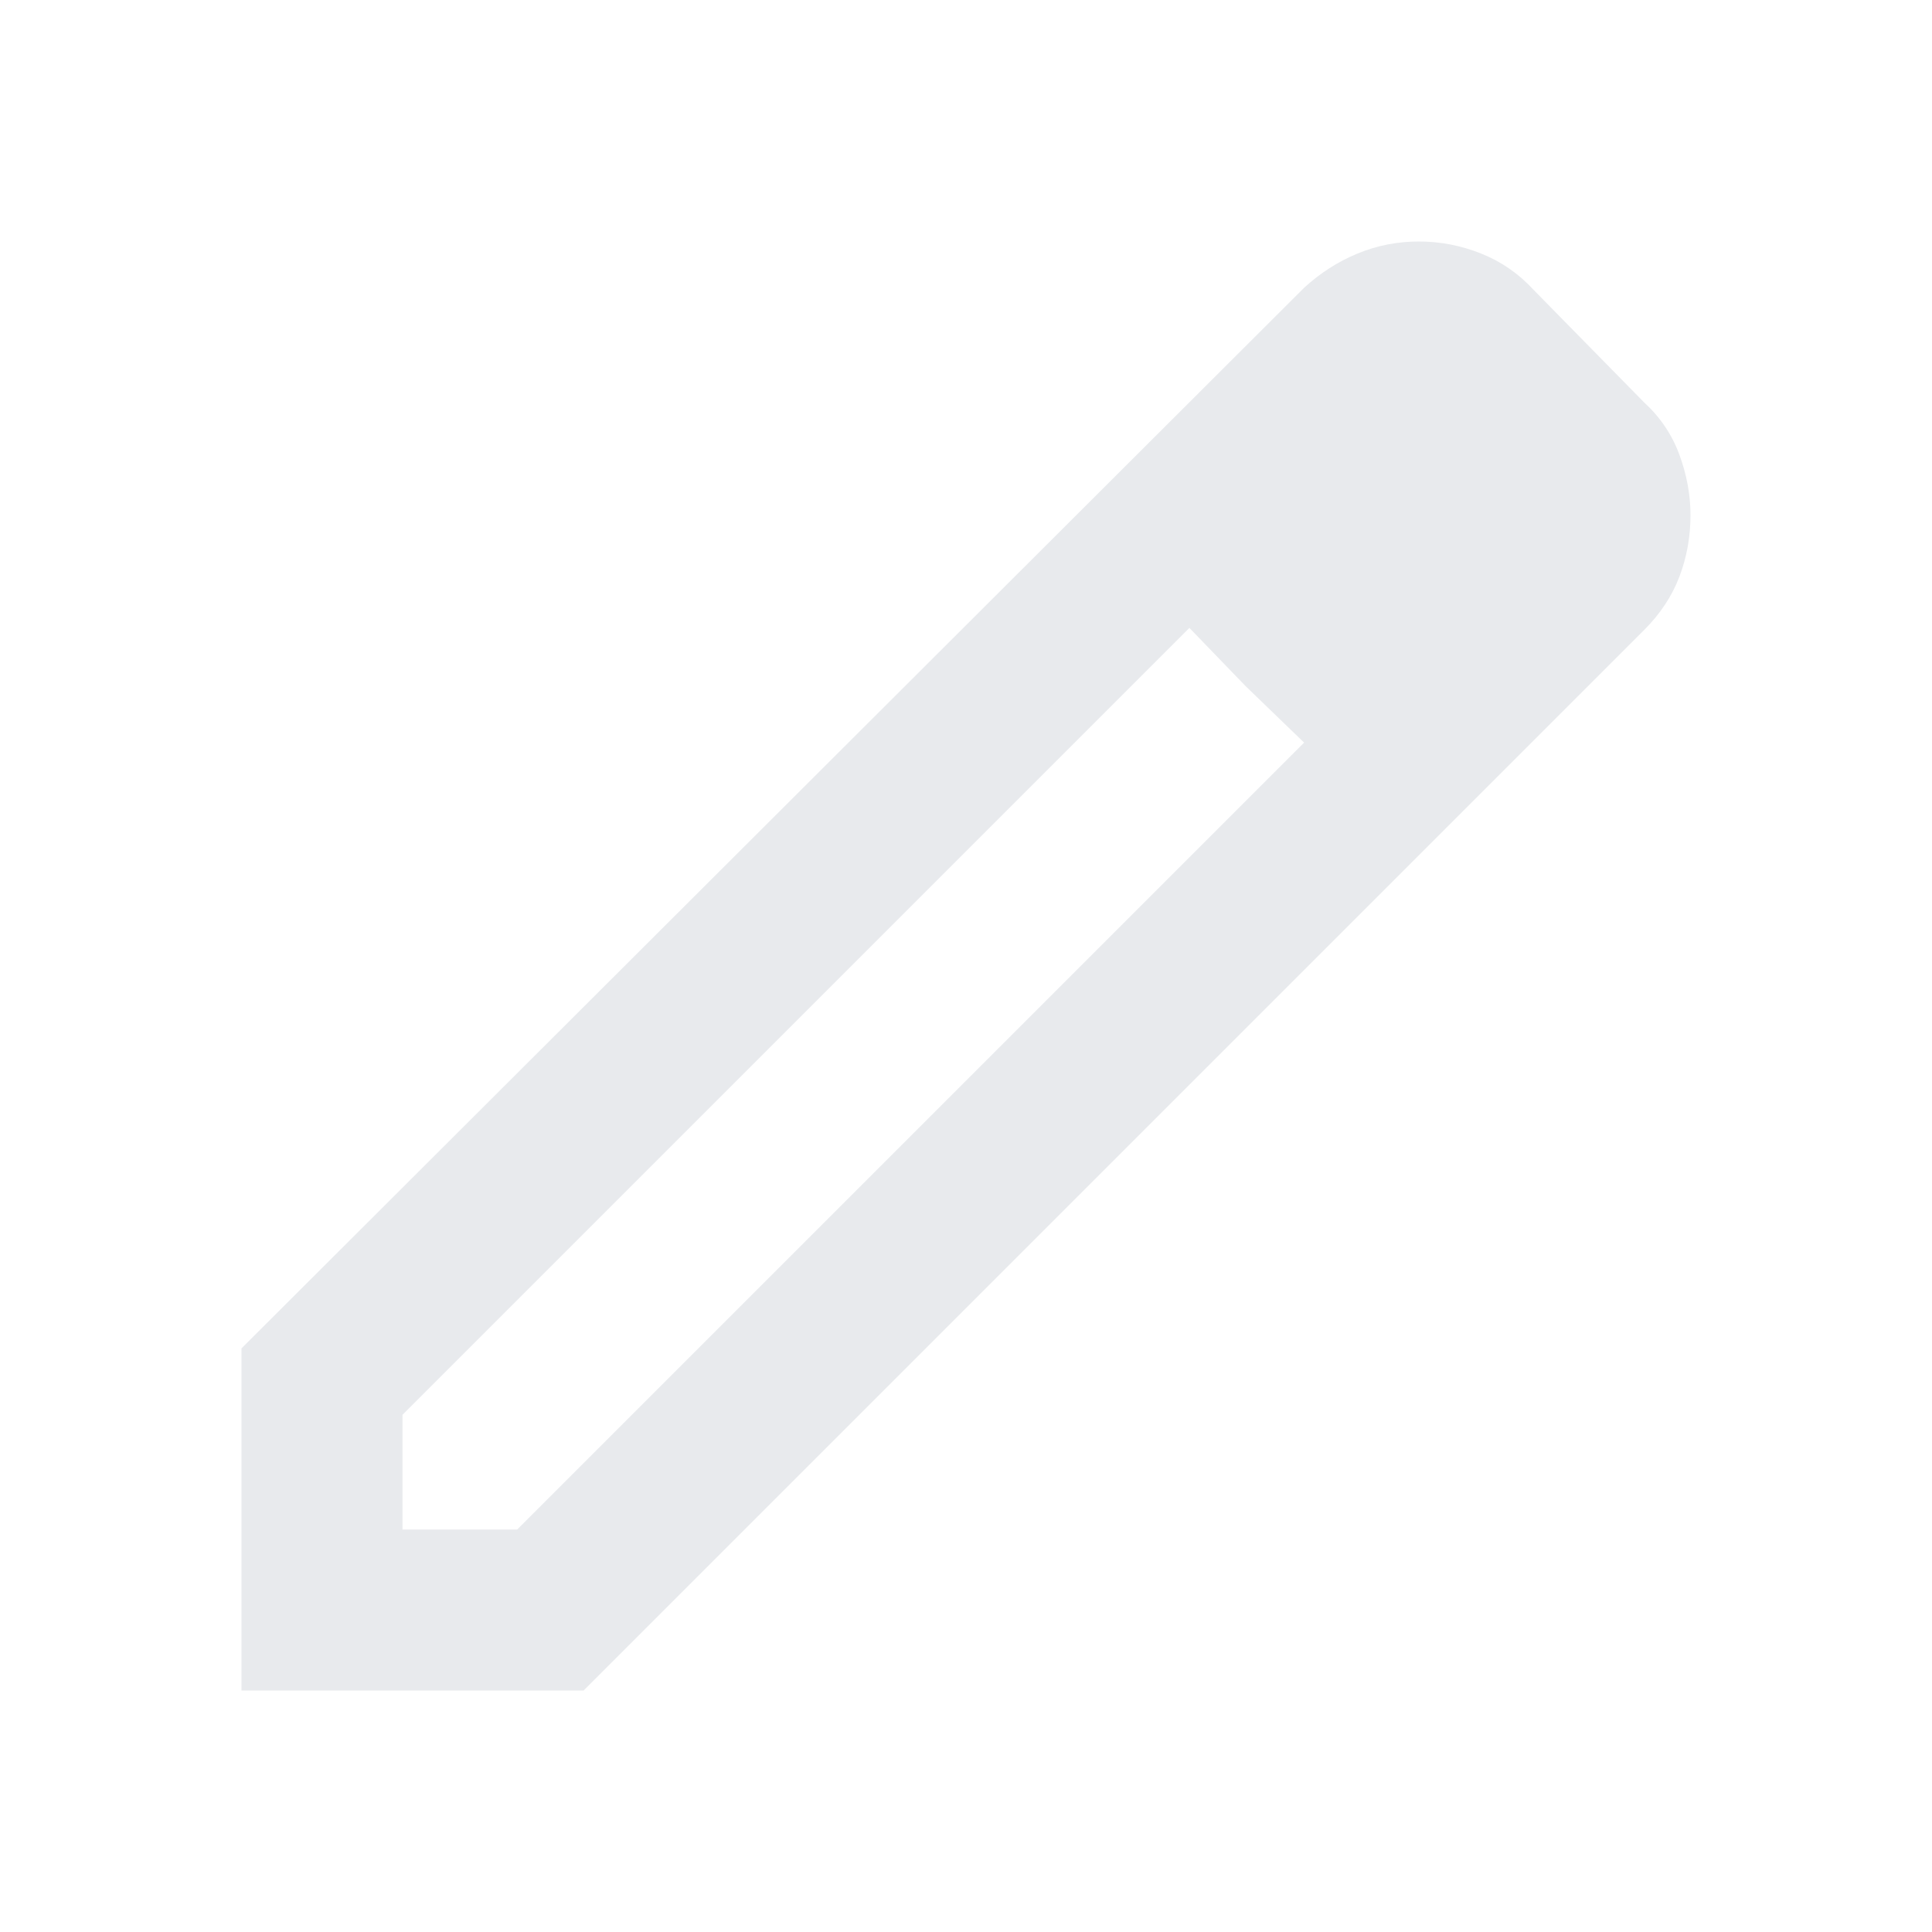
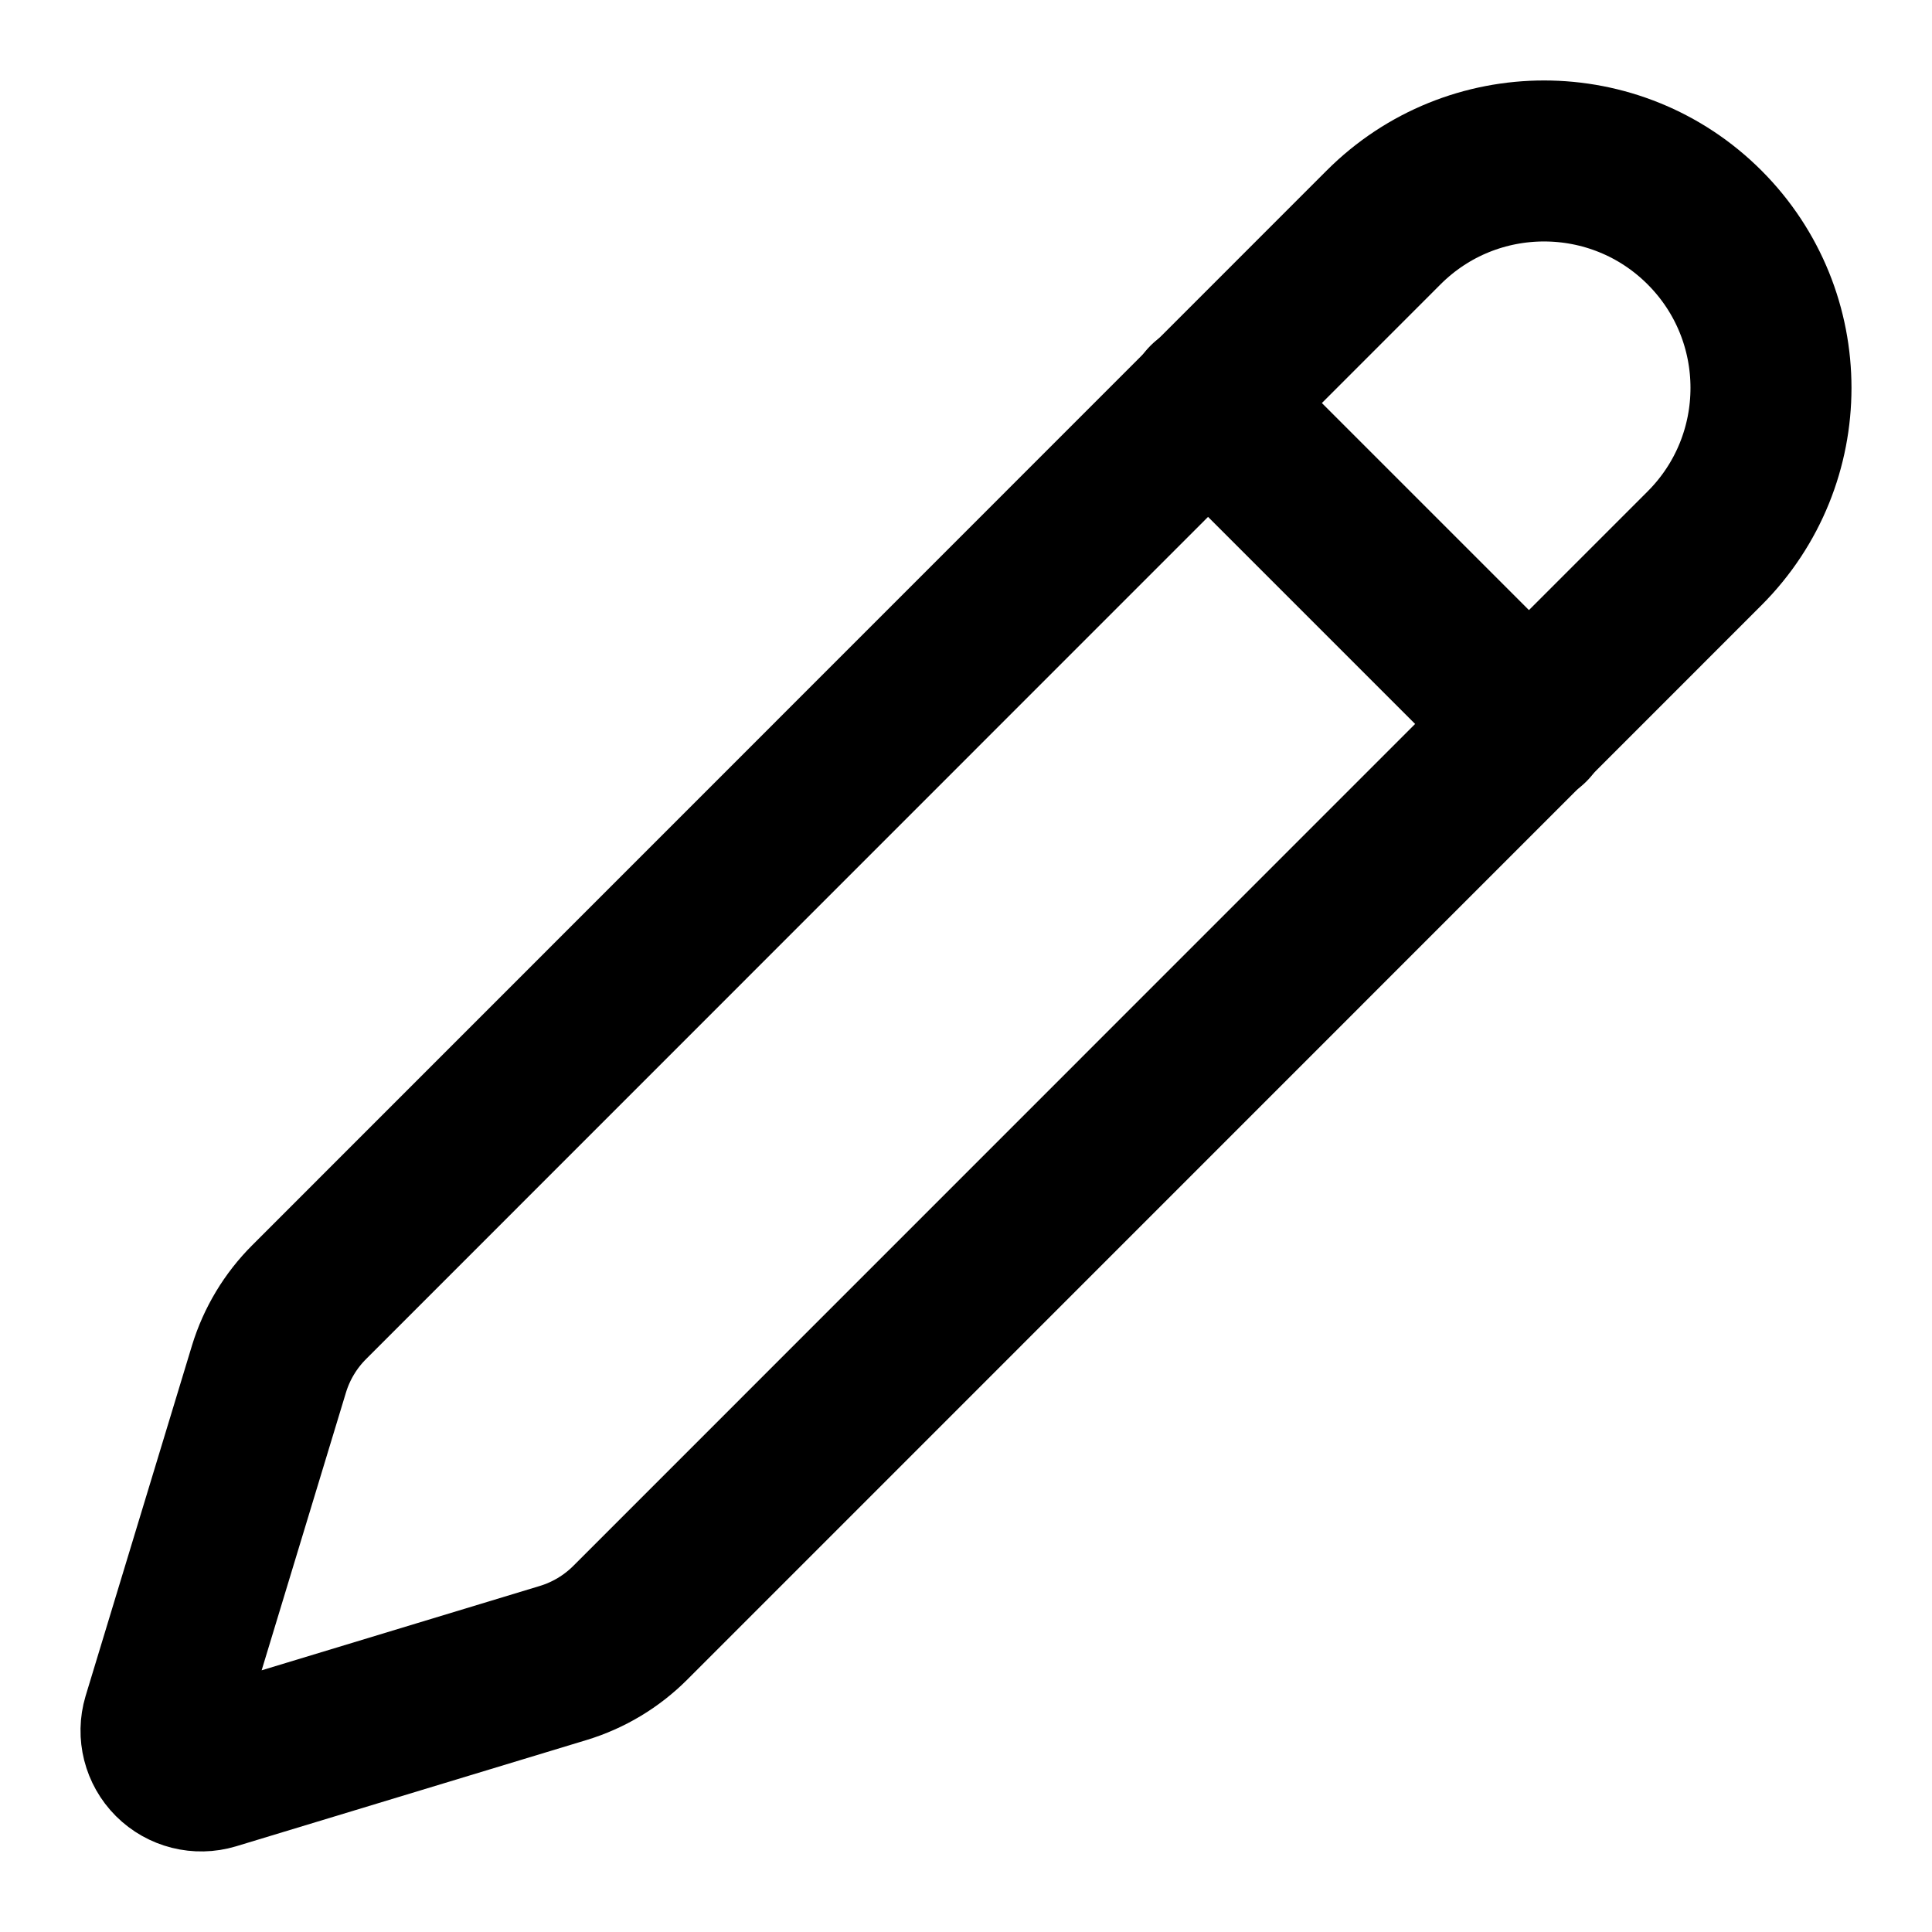
- <svg xmlns="http://www.w3.org/2000/svg" height="24px" viewBox="0 -960 960 960" width="24px" fill="#e8eaed">
-   <path d="M200-200h57l391-391-57-57-391 391v57Zm-80 80v-170l528-527q12-11 26.5-17t30.5-6q16 0 31 6t26 18l55 56q12 11 17.5 26t5.5 30q0 16-5.5 30.5T817-647L290-120H120Zm640-584-56-56 56 56Zm-141 85-28-29 57 57-29-28Z" />
+ <svg xmlns="http://www.w3.org/2000/svg" width="24" height="24" viewBox="0 0 24 24" fill="none" stroke="currentColor" stroke-width="2" stroke-linecap="round" stroke-linejoin="round" class="lucide lucide-pencil">
+   <path d="M21.174 6.812a1 1 0 0 0-3.986-3.987L3.842 16.174a2 2 0 0 0-.5.83l-1.321 4.352a.5.5 0 0 0 .623.622l4.353-1.32a2 2 0 0 0 .83-.497z" />
+   <path d="m15 5 4 4" />
</svg>
